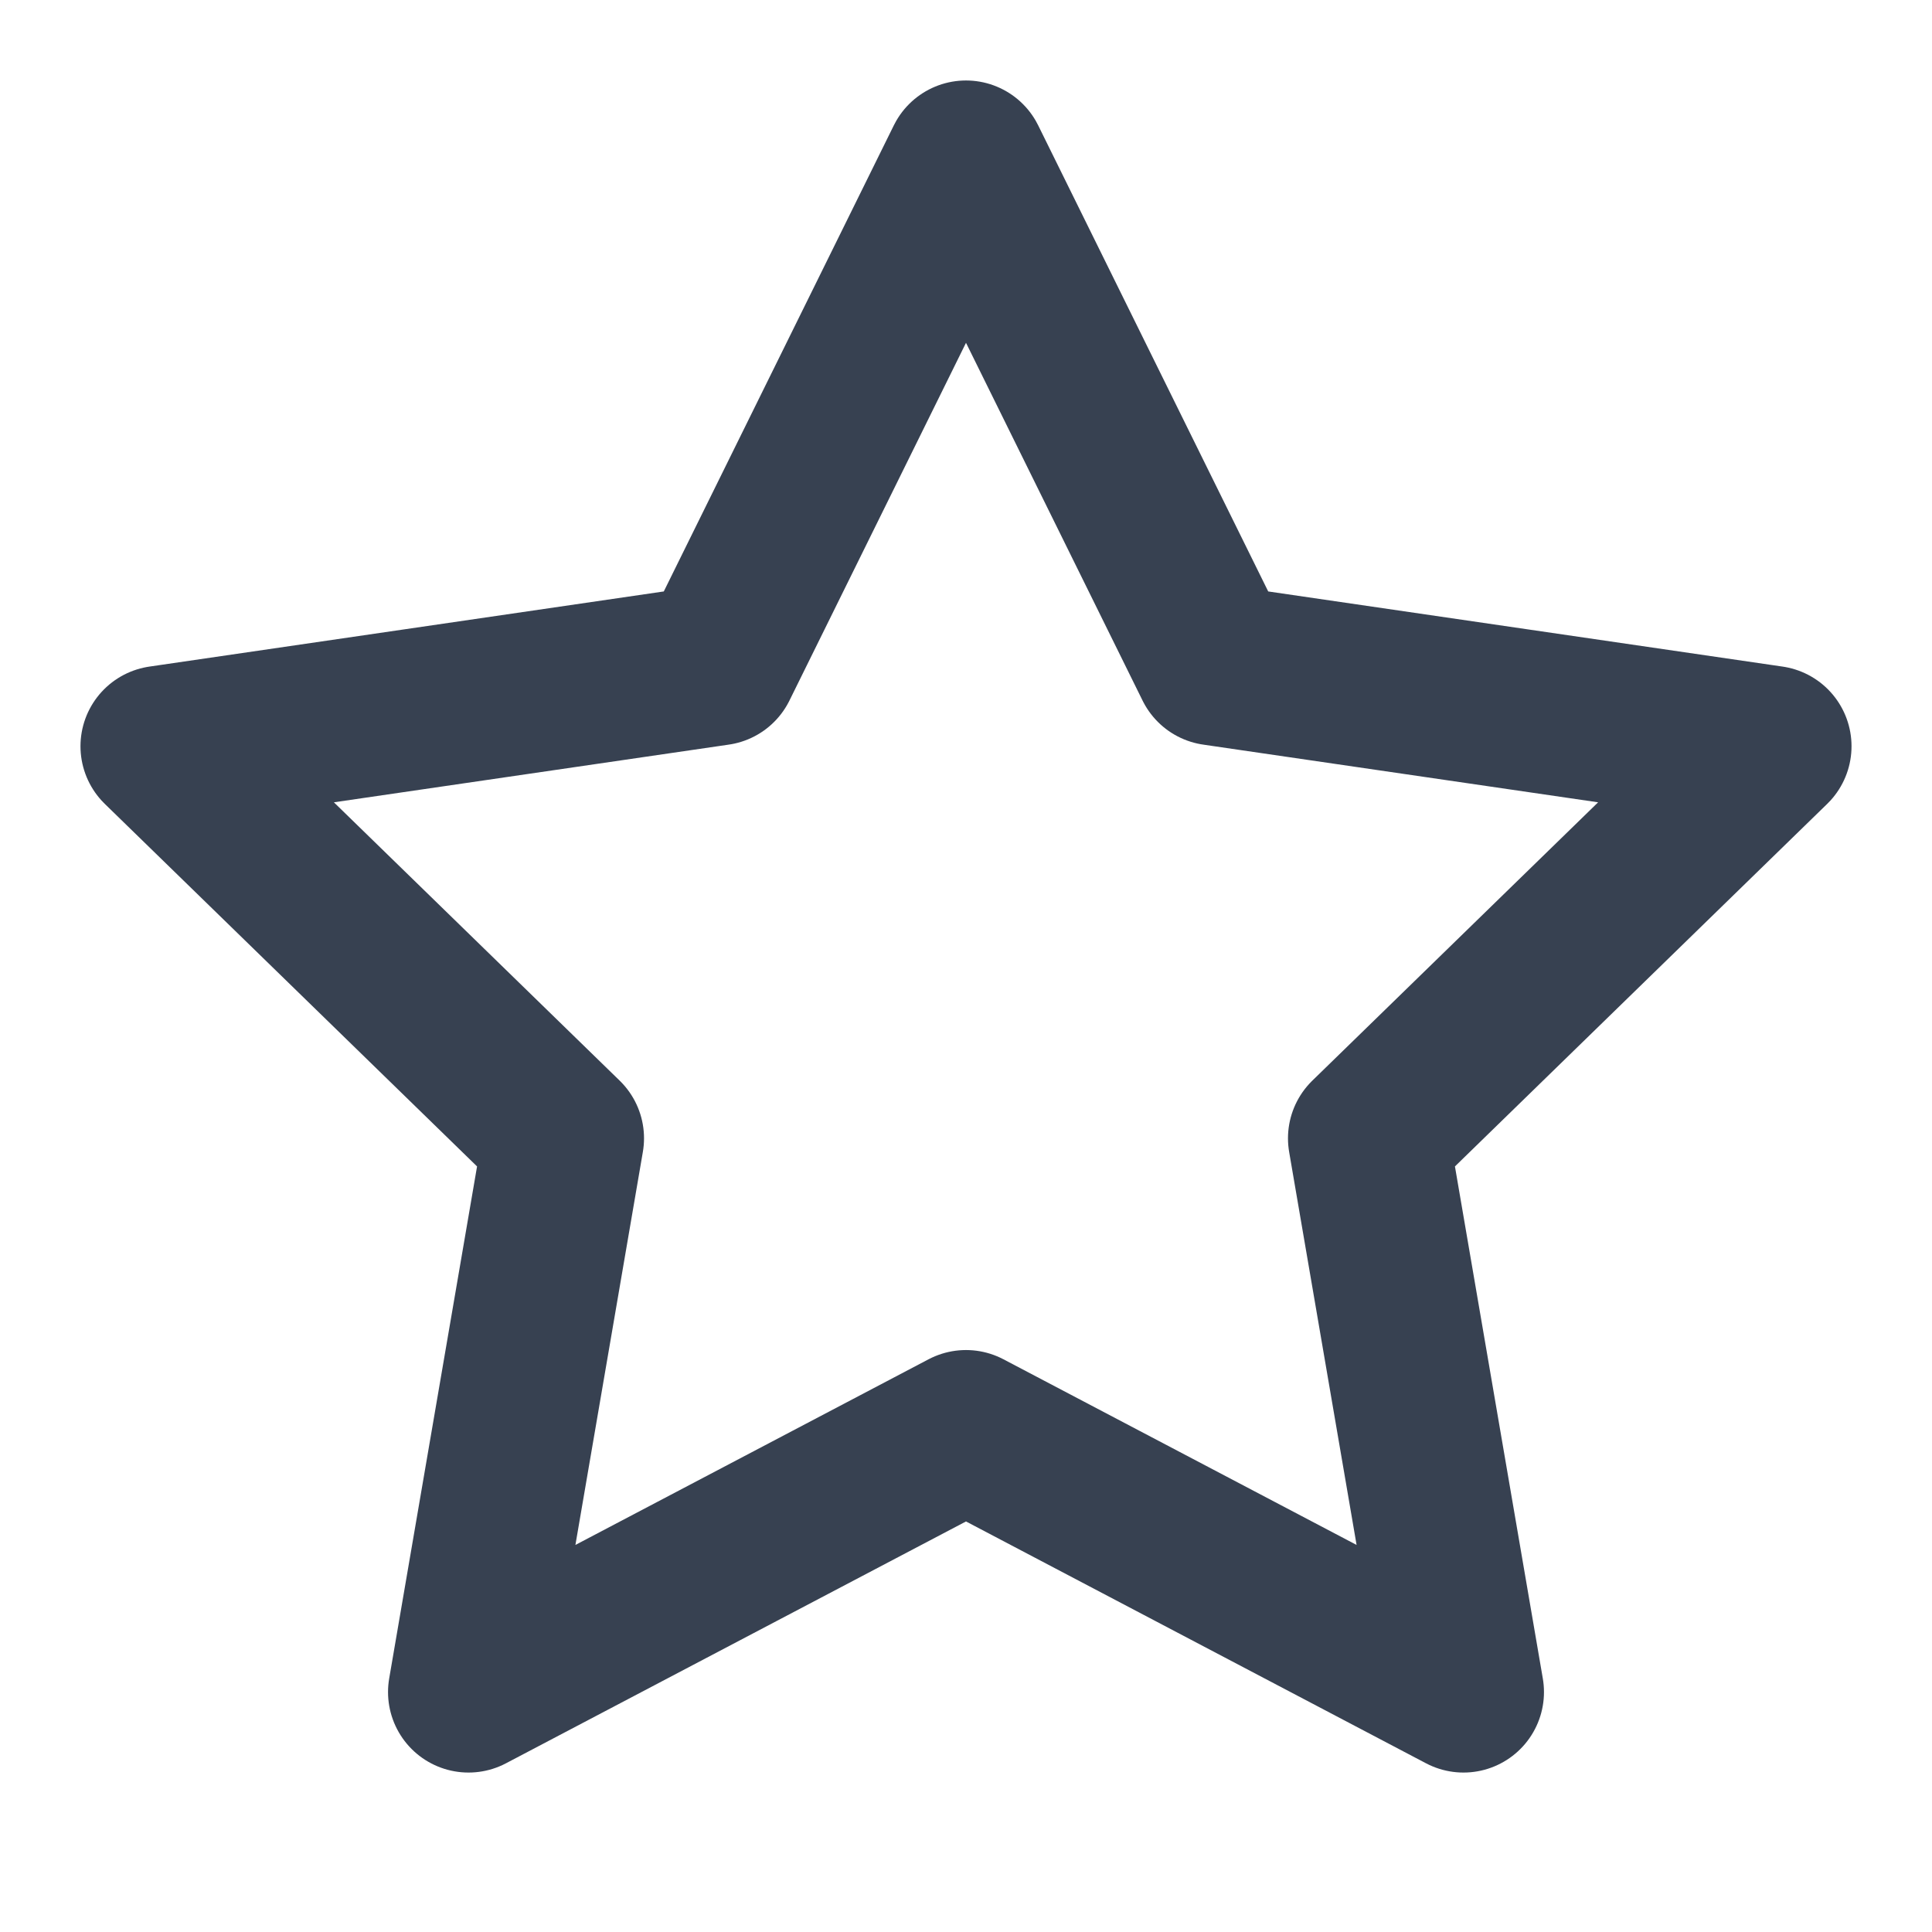
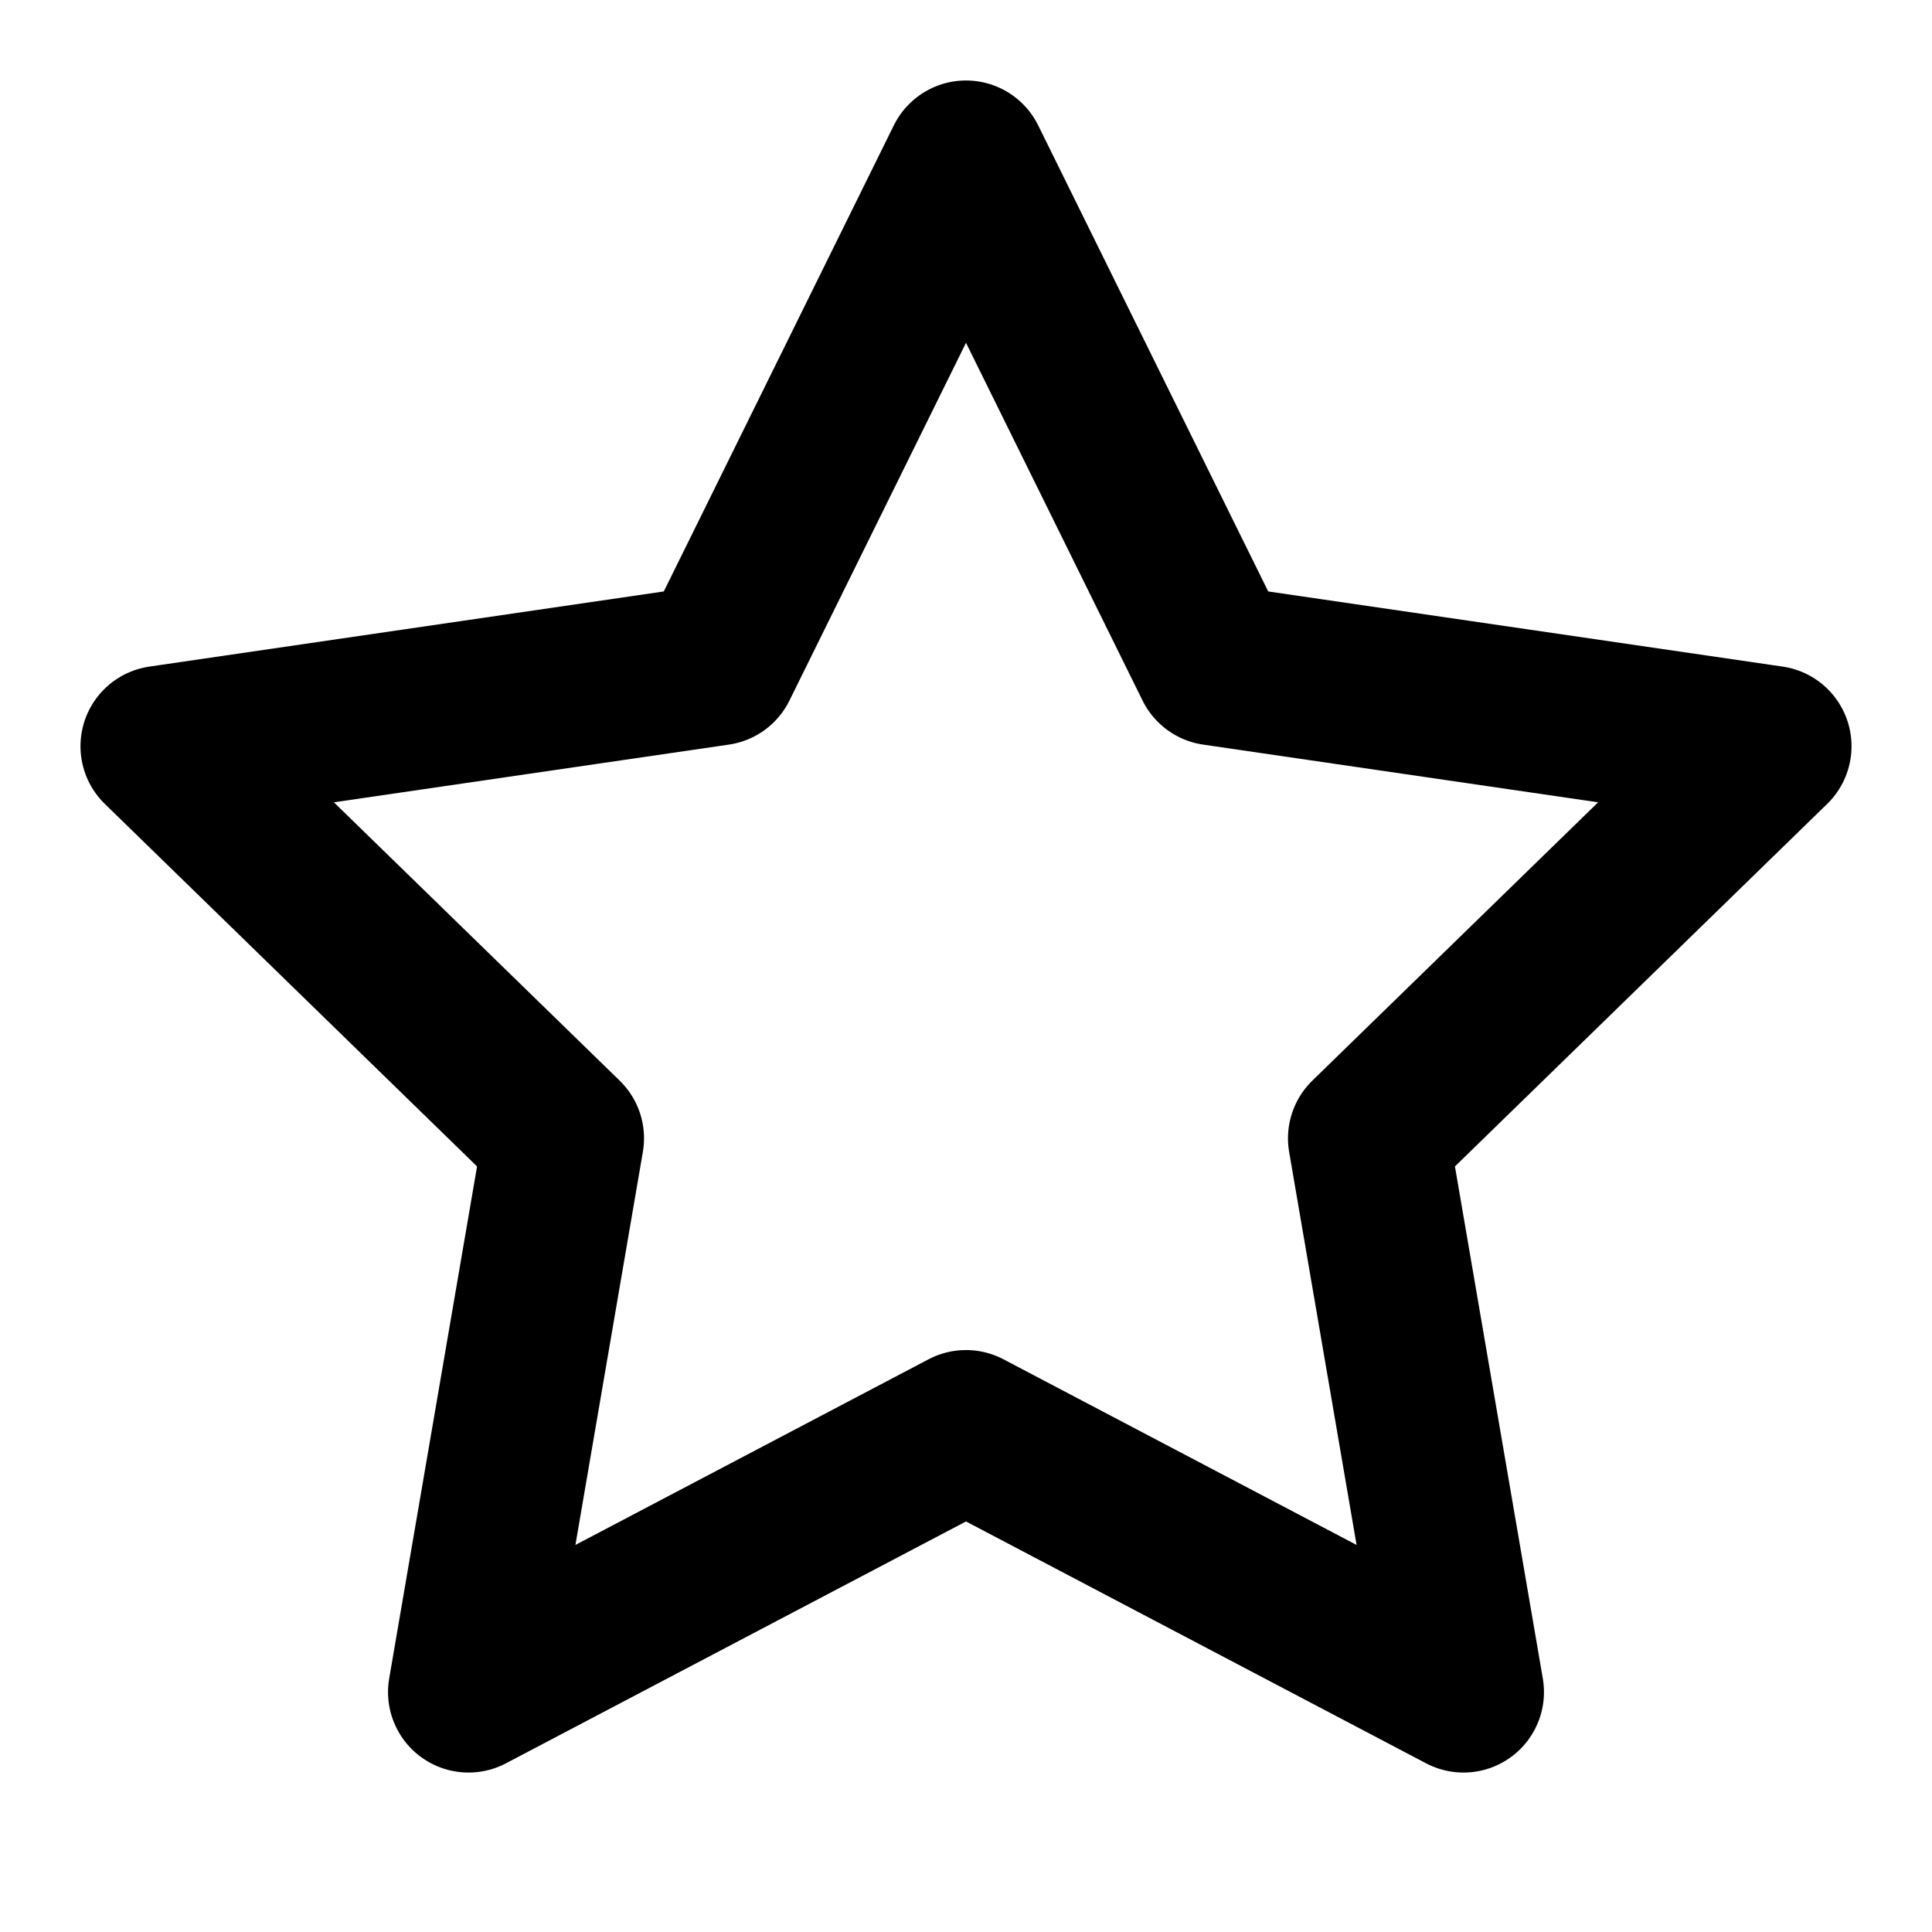
<svg xmlns="http://www.w3.org/2000/svg" width="16" height="16" viewBox="0 0 16 16" fill="none">
  <g id="star">
-     <path id="Vector" d="M8 1.333L10.06 5.507L14.667 6.18L11.333 9.427L12.12 14.013L8 11.847L3.88 14.013L4.667 9.427L1.333 6.18L5.94 5.507L8 1.333Z" stroke="#374151" stroke-width="1.333" stroke-linecap="round" stroke-linejoin="round" />
+     <path id="Vector" d="M8 1.333L10.06 5.507L14.667 6.18L11.333 9.427L12.12 14.013L8 11.847L3.88 14.013L4.667 9.427L1.333 6.18L5.94 5.507L8 1.333Z" stroke="currentColor" stroke-width="1.333" stroke-linecap="round" stroke-linejoin="round" />
  </g>
</svg>
